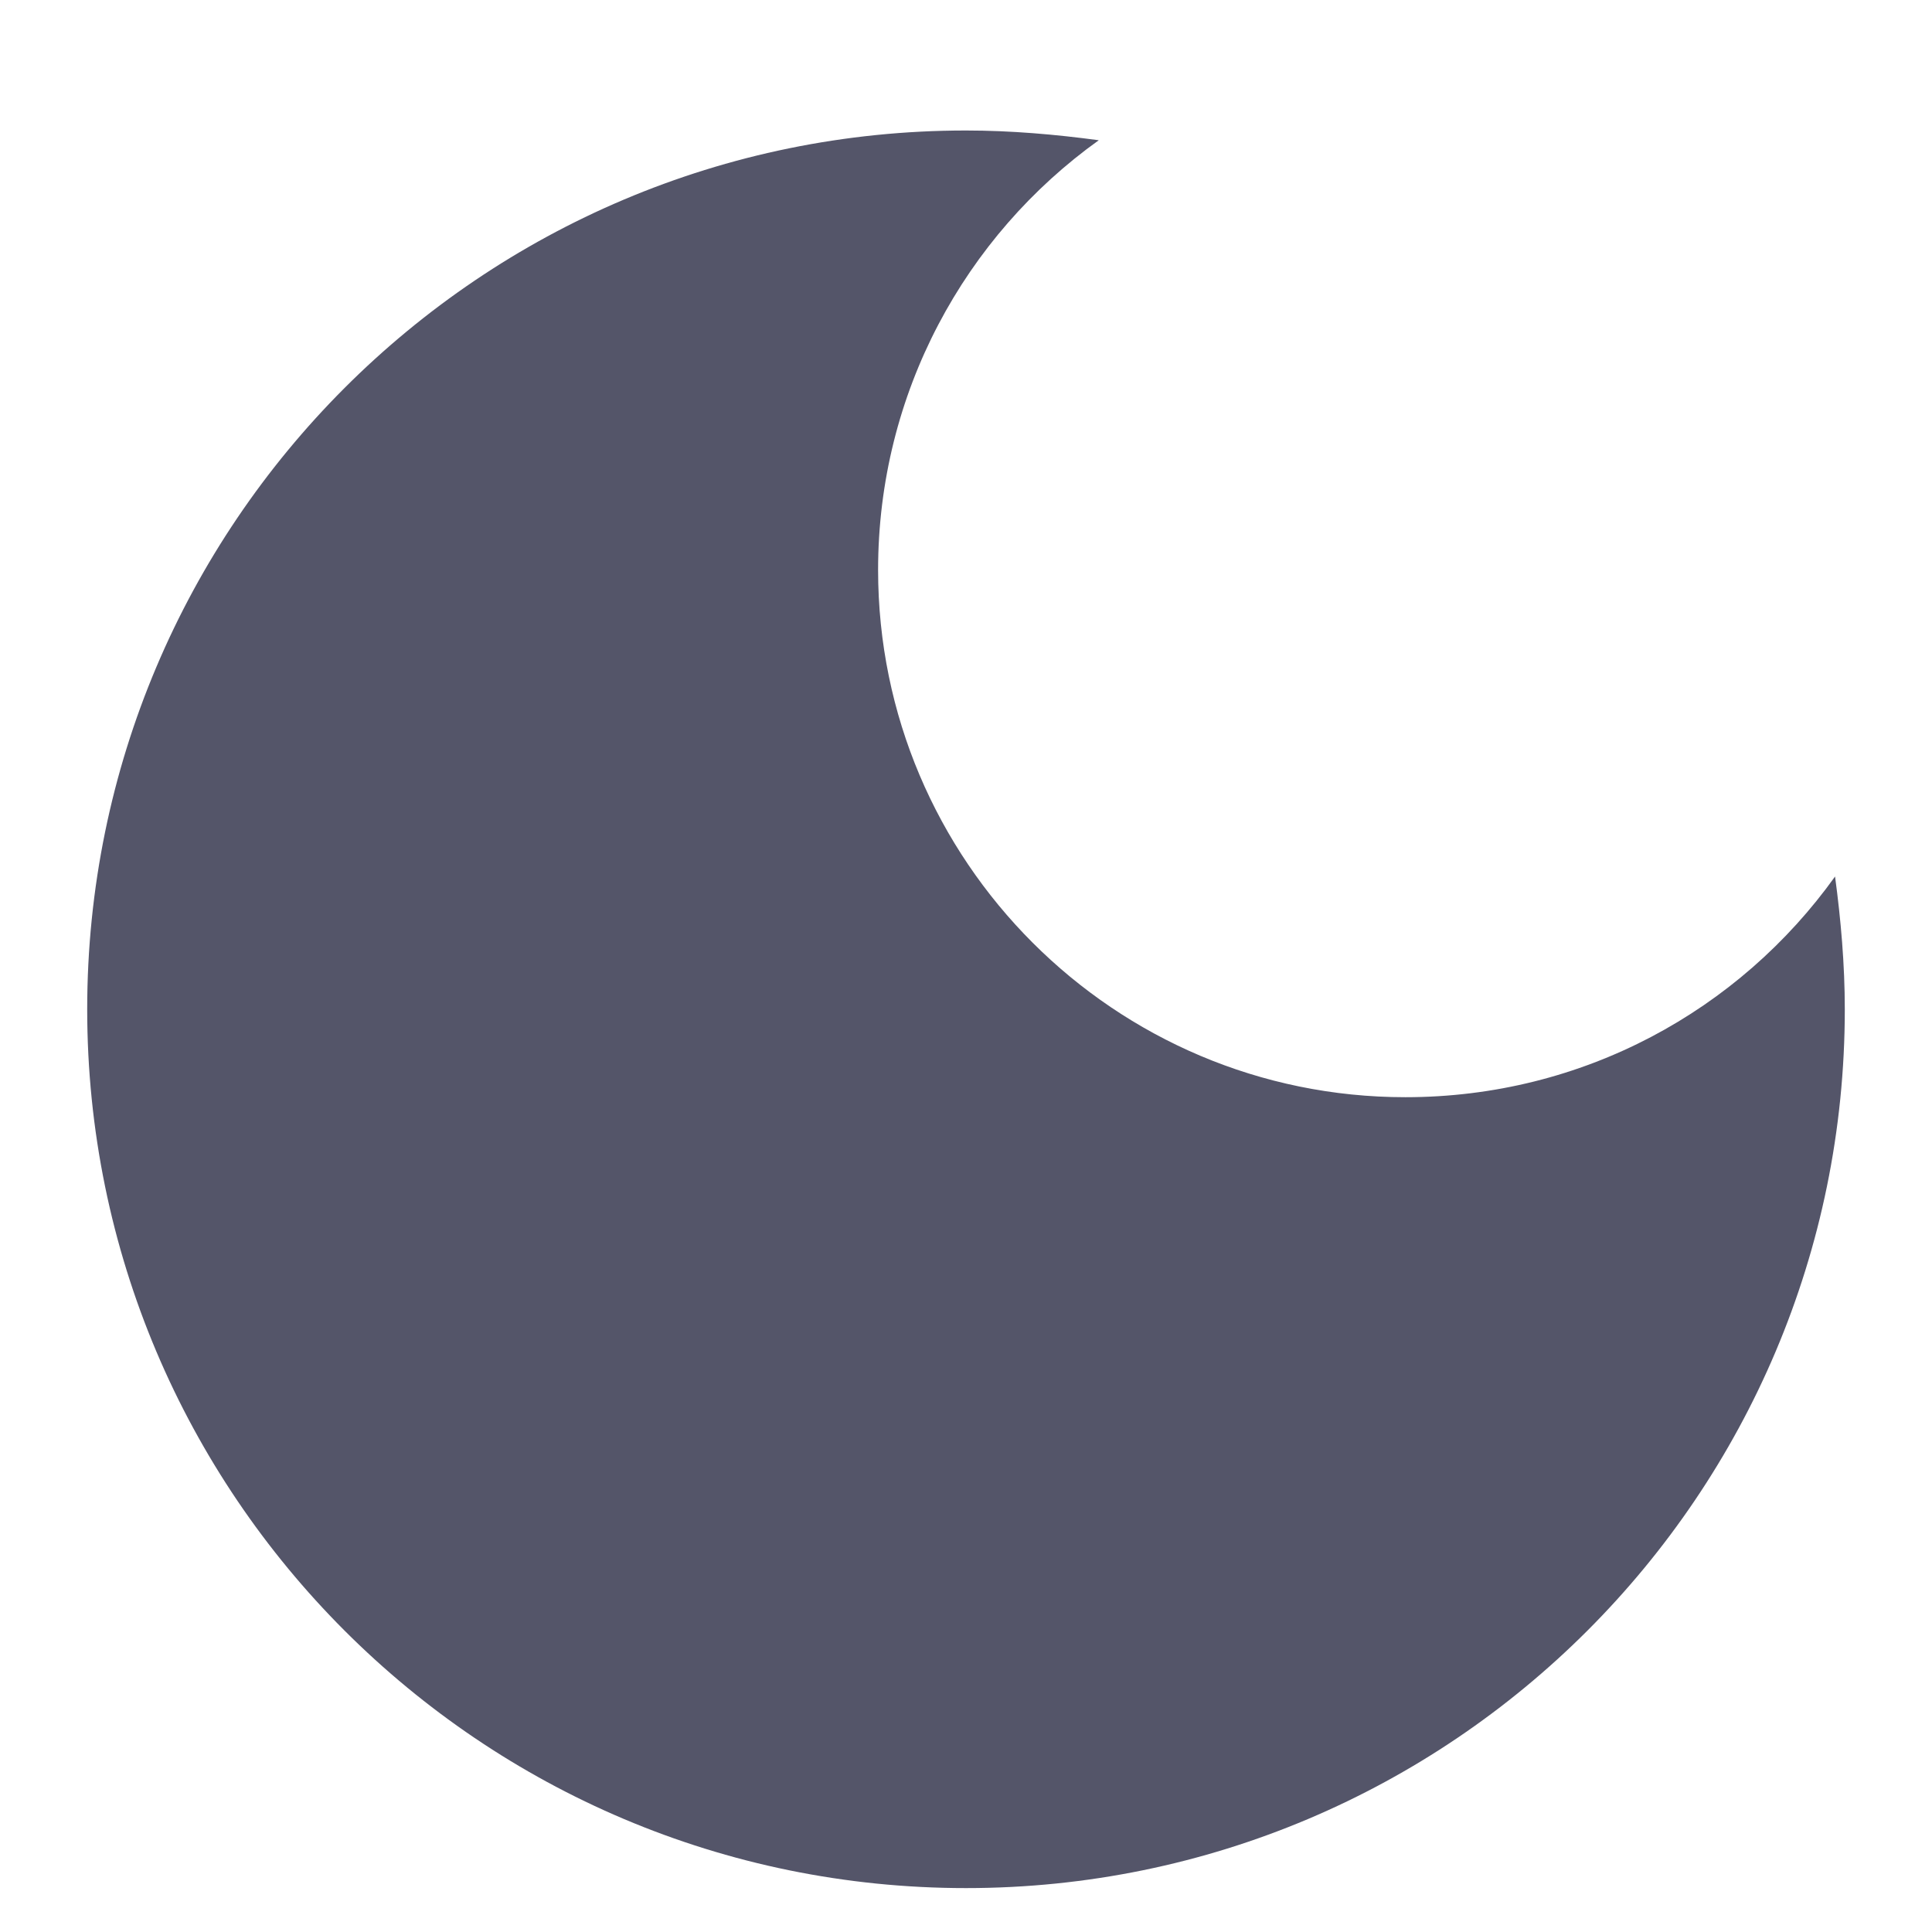
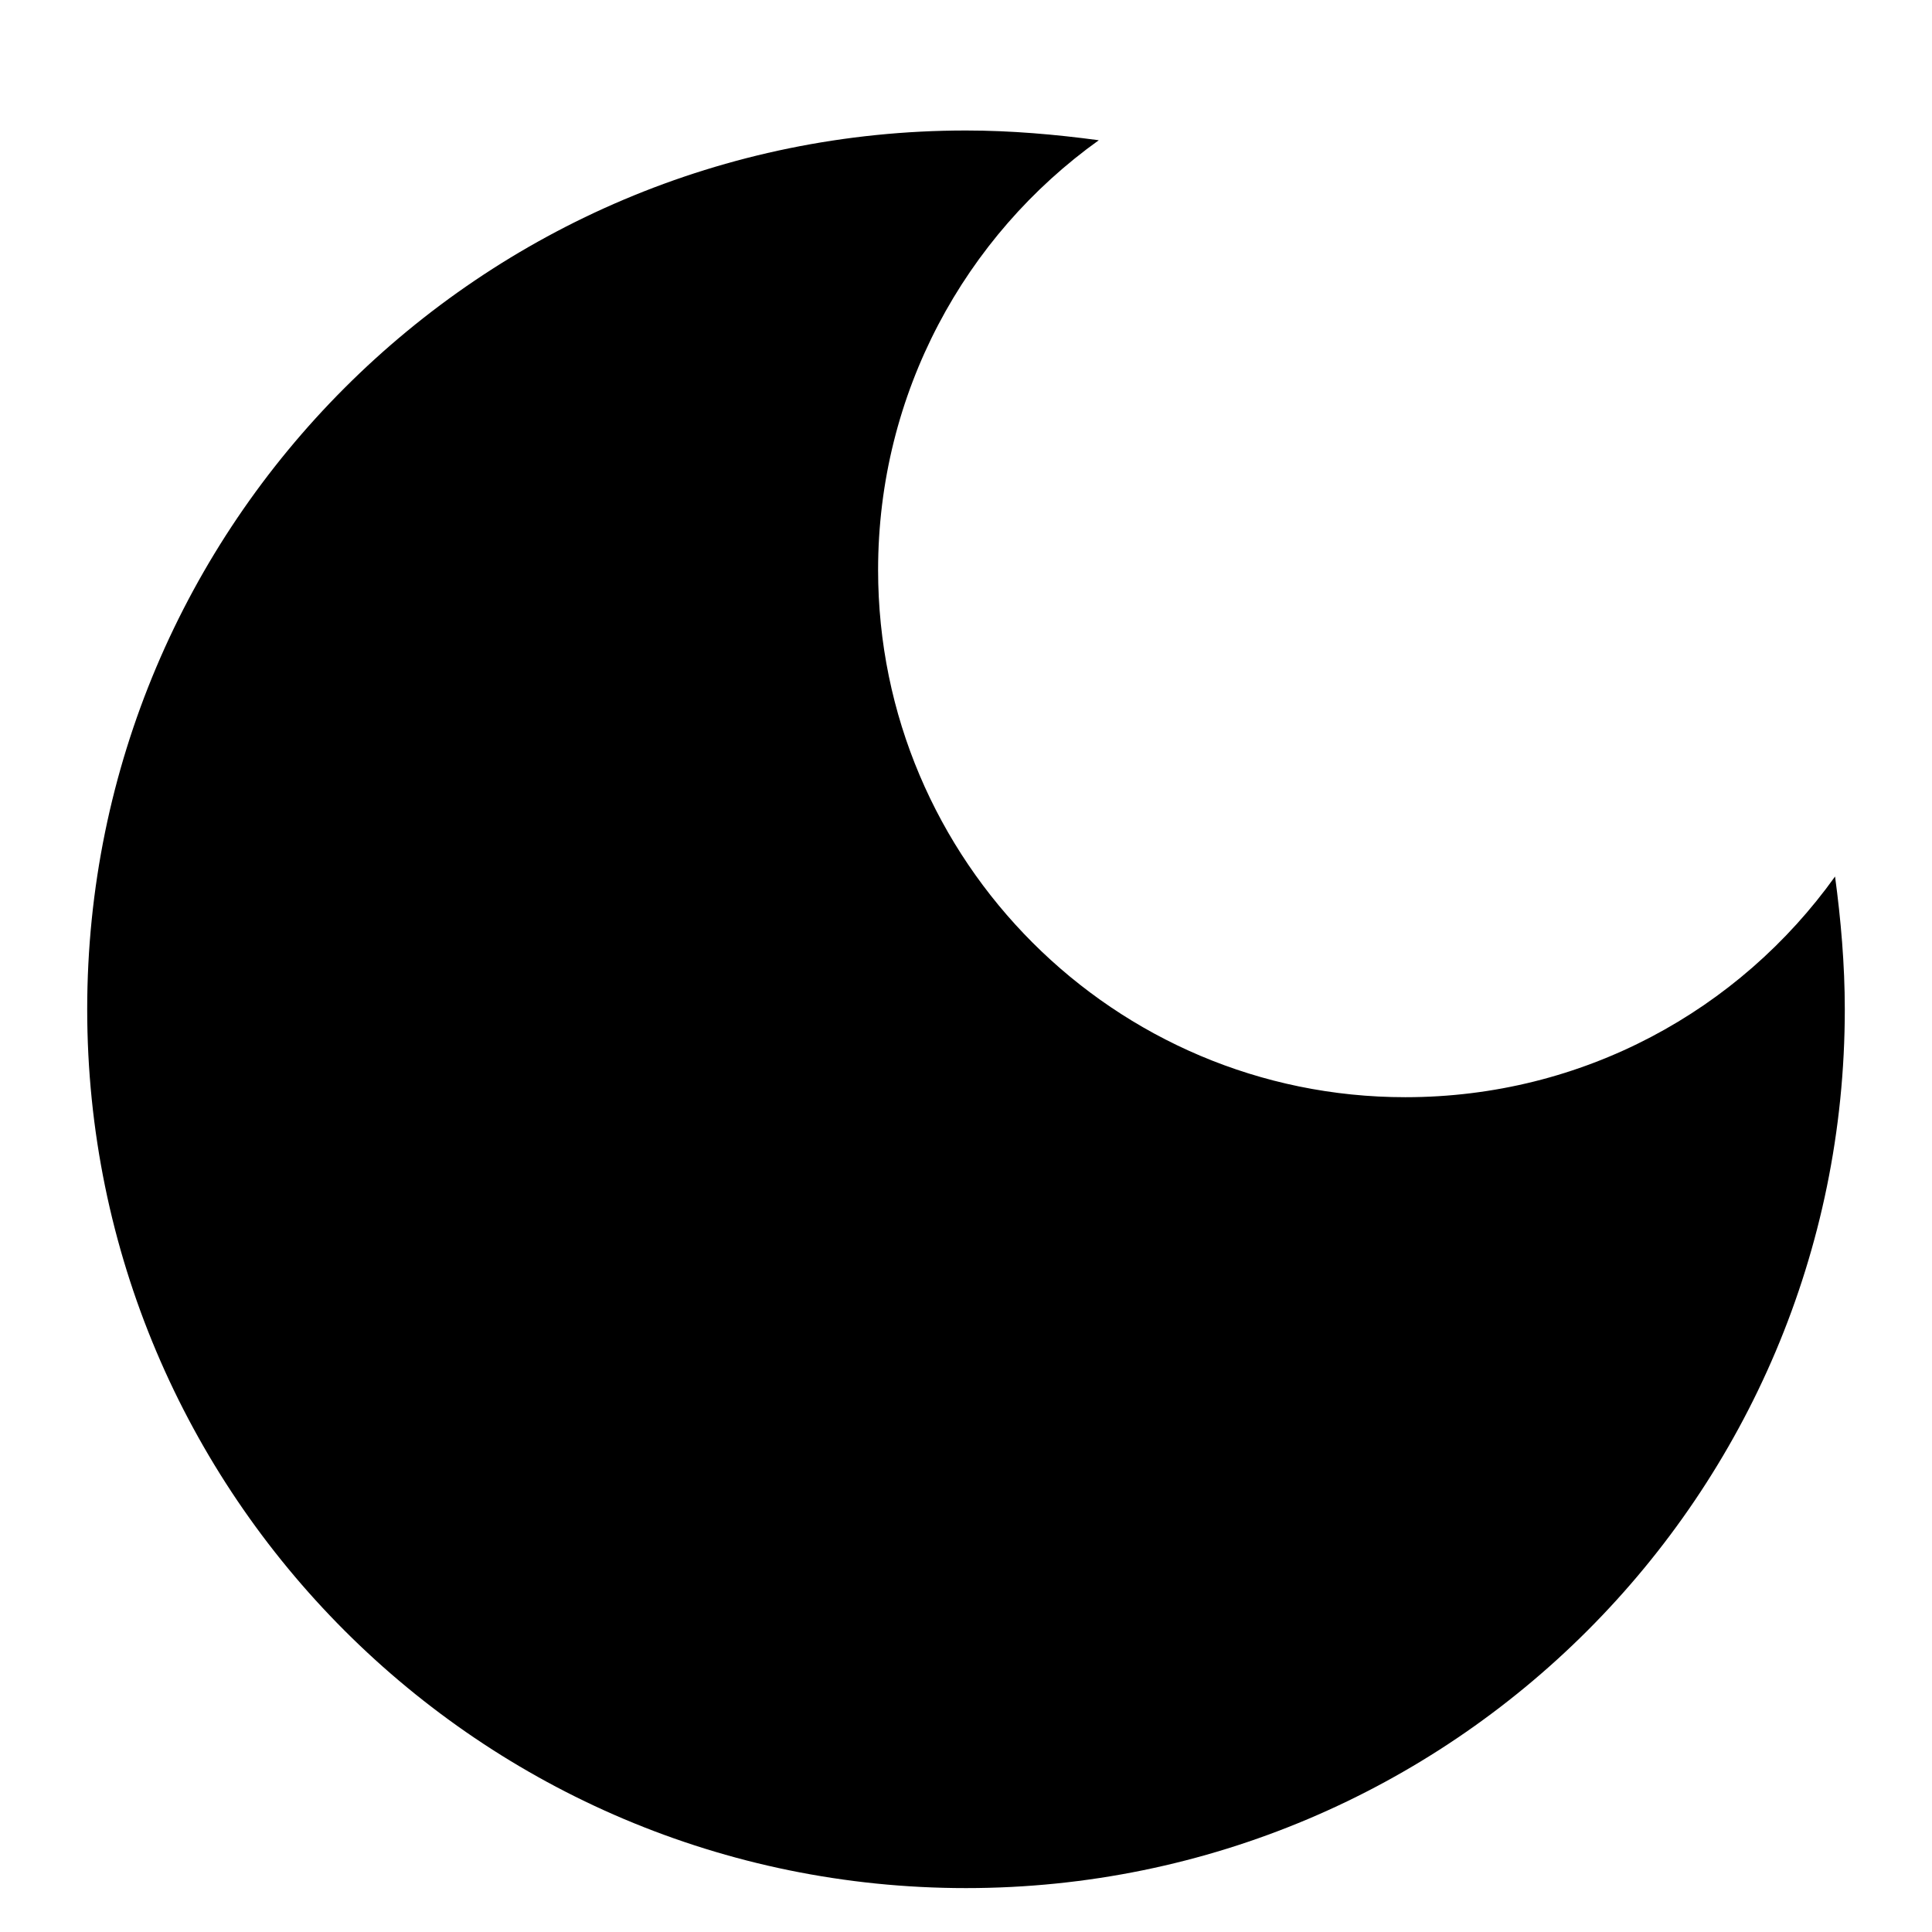
<svg xmlns="http://www.w3.org/2000/svg" width="20" height="20" viewBox="0 0 22 21" fill="currentColor">
  <g id="Type=Bulk, Icon=Moon">
    <g id="Moon">
-       <path id="Vector" d="M11 0.986C5.474 0.986 0.993 5.467 0.993 10.993C0.993 16.519 5.474 21 11 21C16.526 21 21.007 16.519 21.007 10.993C21.007 10.482 20.962 9.97 20.896 9.481C19.806 11.004 18.027 11.994 16.003 11.994C12.69 11.994 9.999 9.303 9.999 5.99C9.999 3.977 10.989 2.187 12.512 1.097C12.023 1.031 11.511 0.986 11 0.986Z" fill="#545569" />
+       <path id="Vector" d="M11 0.986C5.474 0.986 0.993 5.467 0.993 10.993C0.993 16.519 5.474 21 11 21C16.526 21 21.007 16.519 21.007 10.993C21.007 10.482 20.962 9.97 20.896 9.481C19.806 11.004 18.027 11.994 16.003 11.994C12.69 11.994 9.999 9.303 9.999 5.99C9.999 3.977 10.989 2.187 12.512 1.097C12.023 1.031 11.511 0.986 11 0.986Z" fill-rule="evenodd" />
    </g>
  </g>
</svg>
